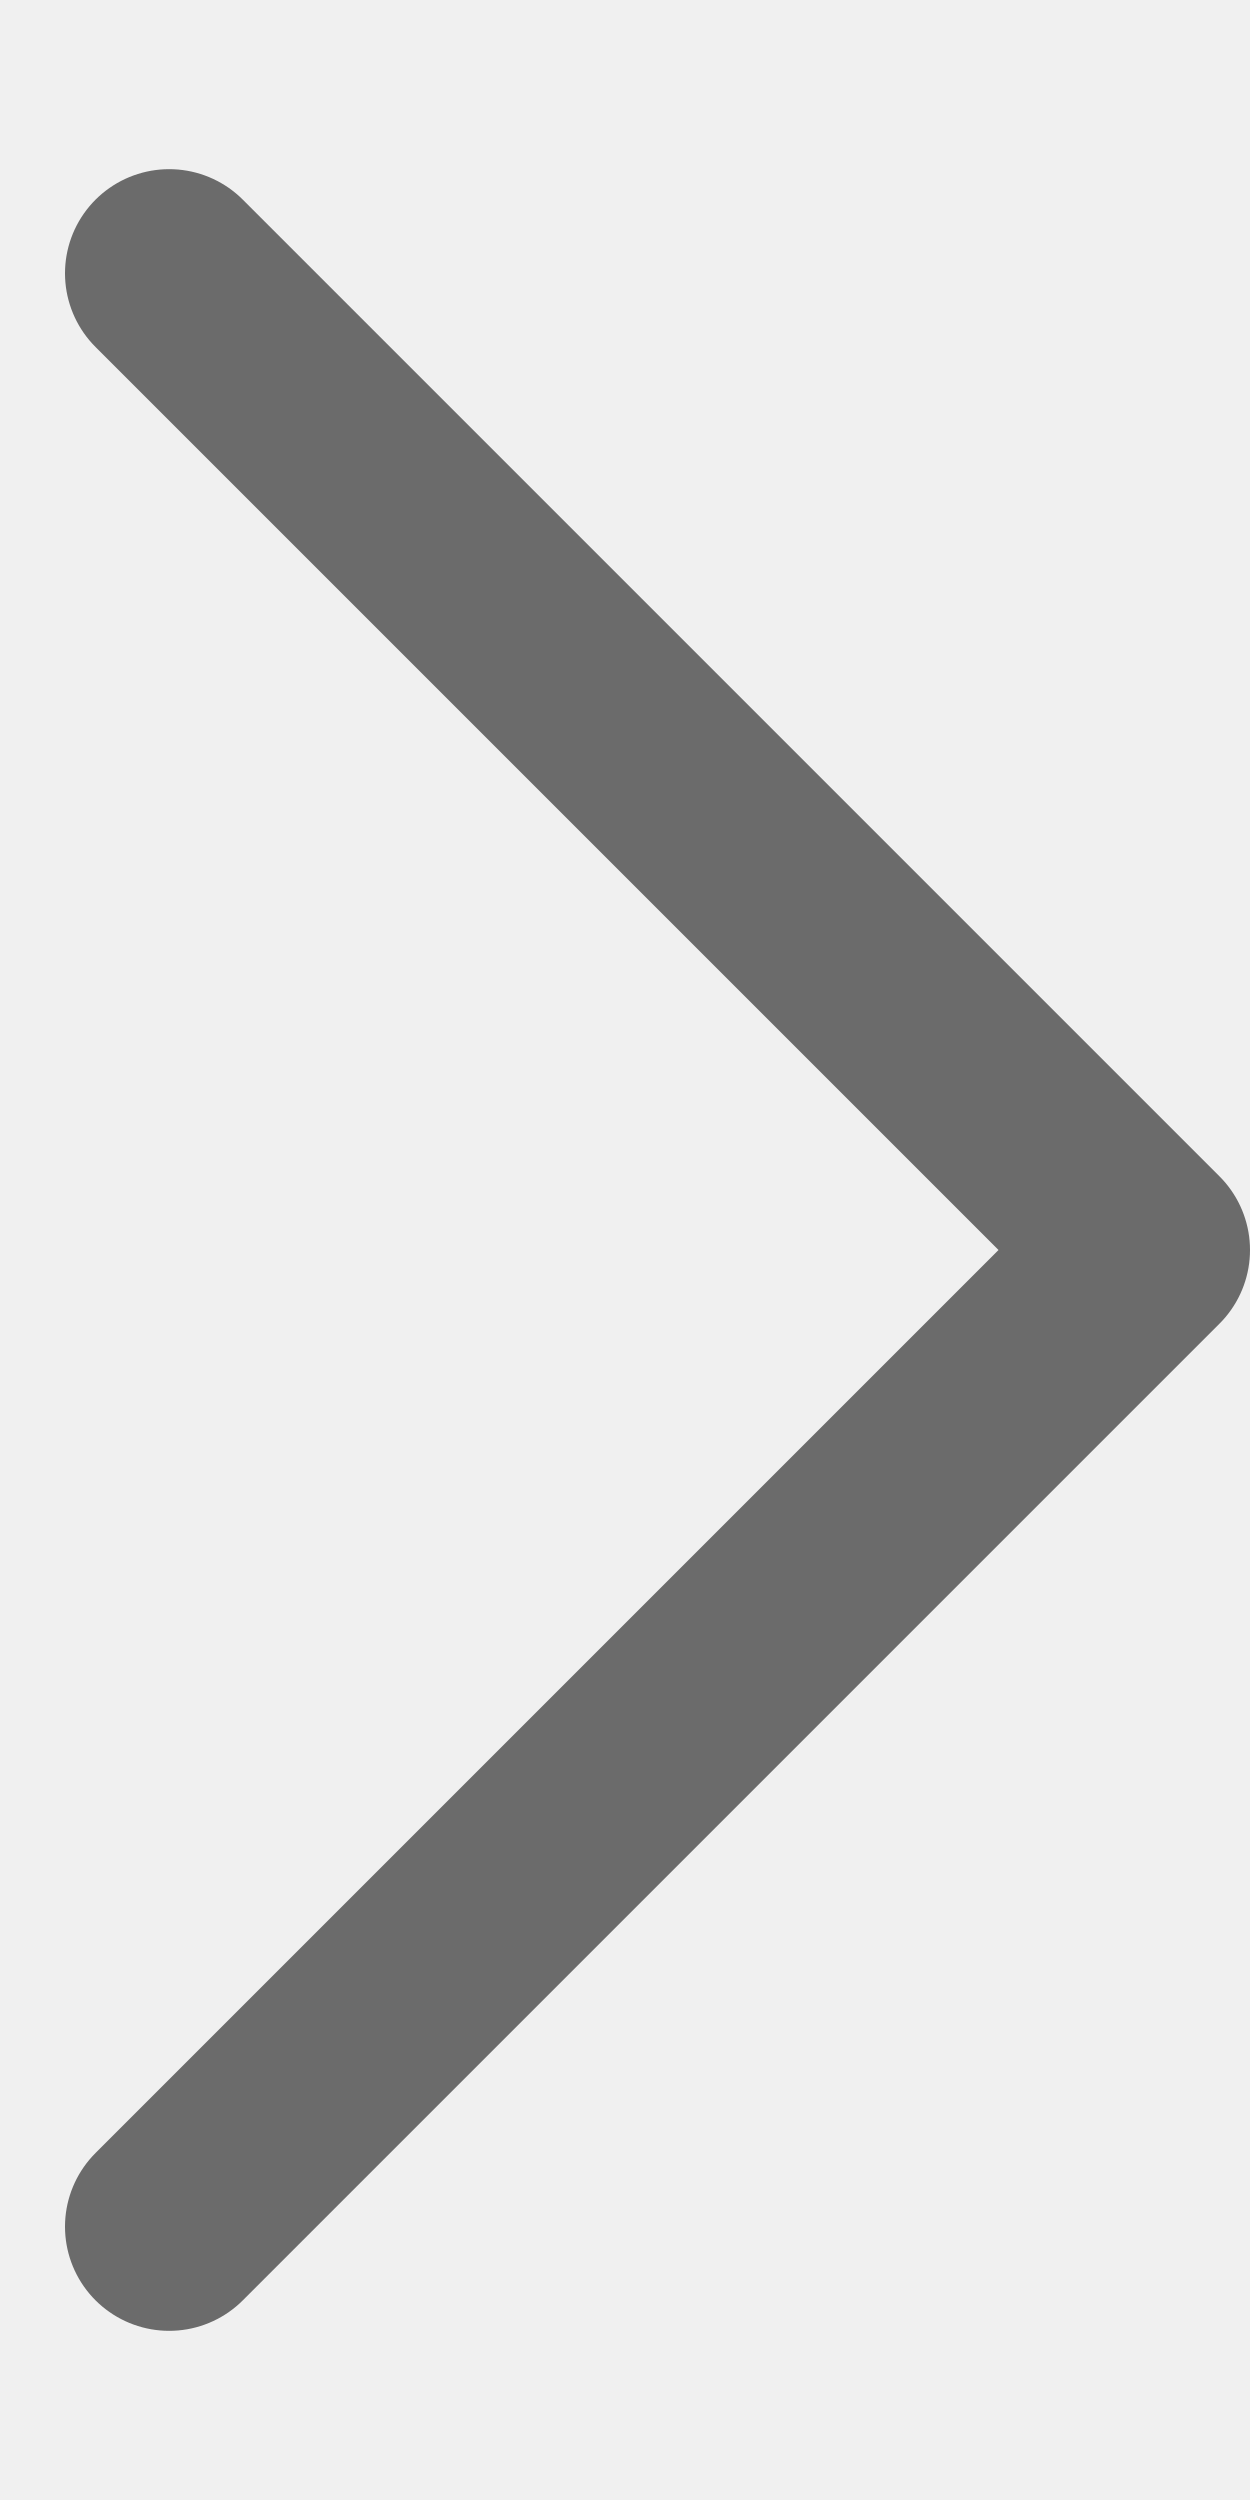
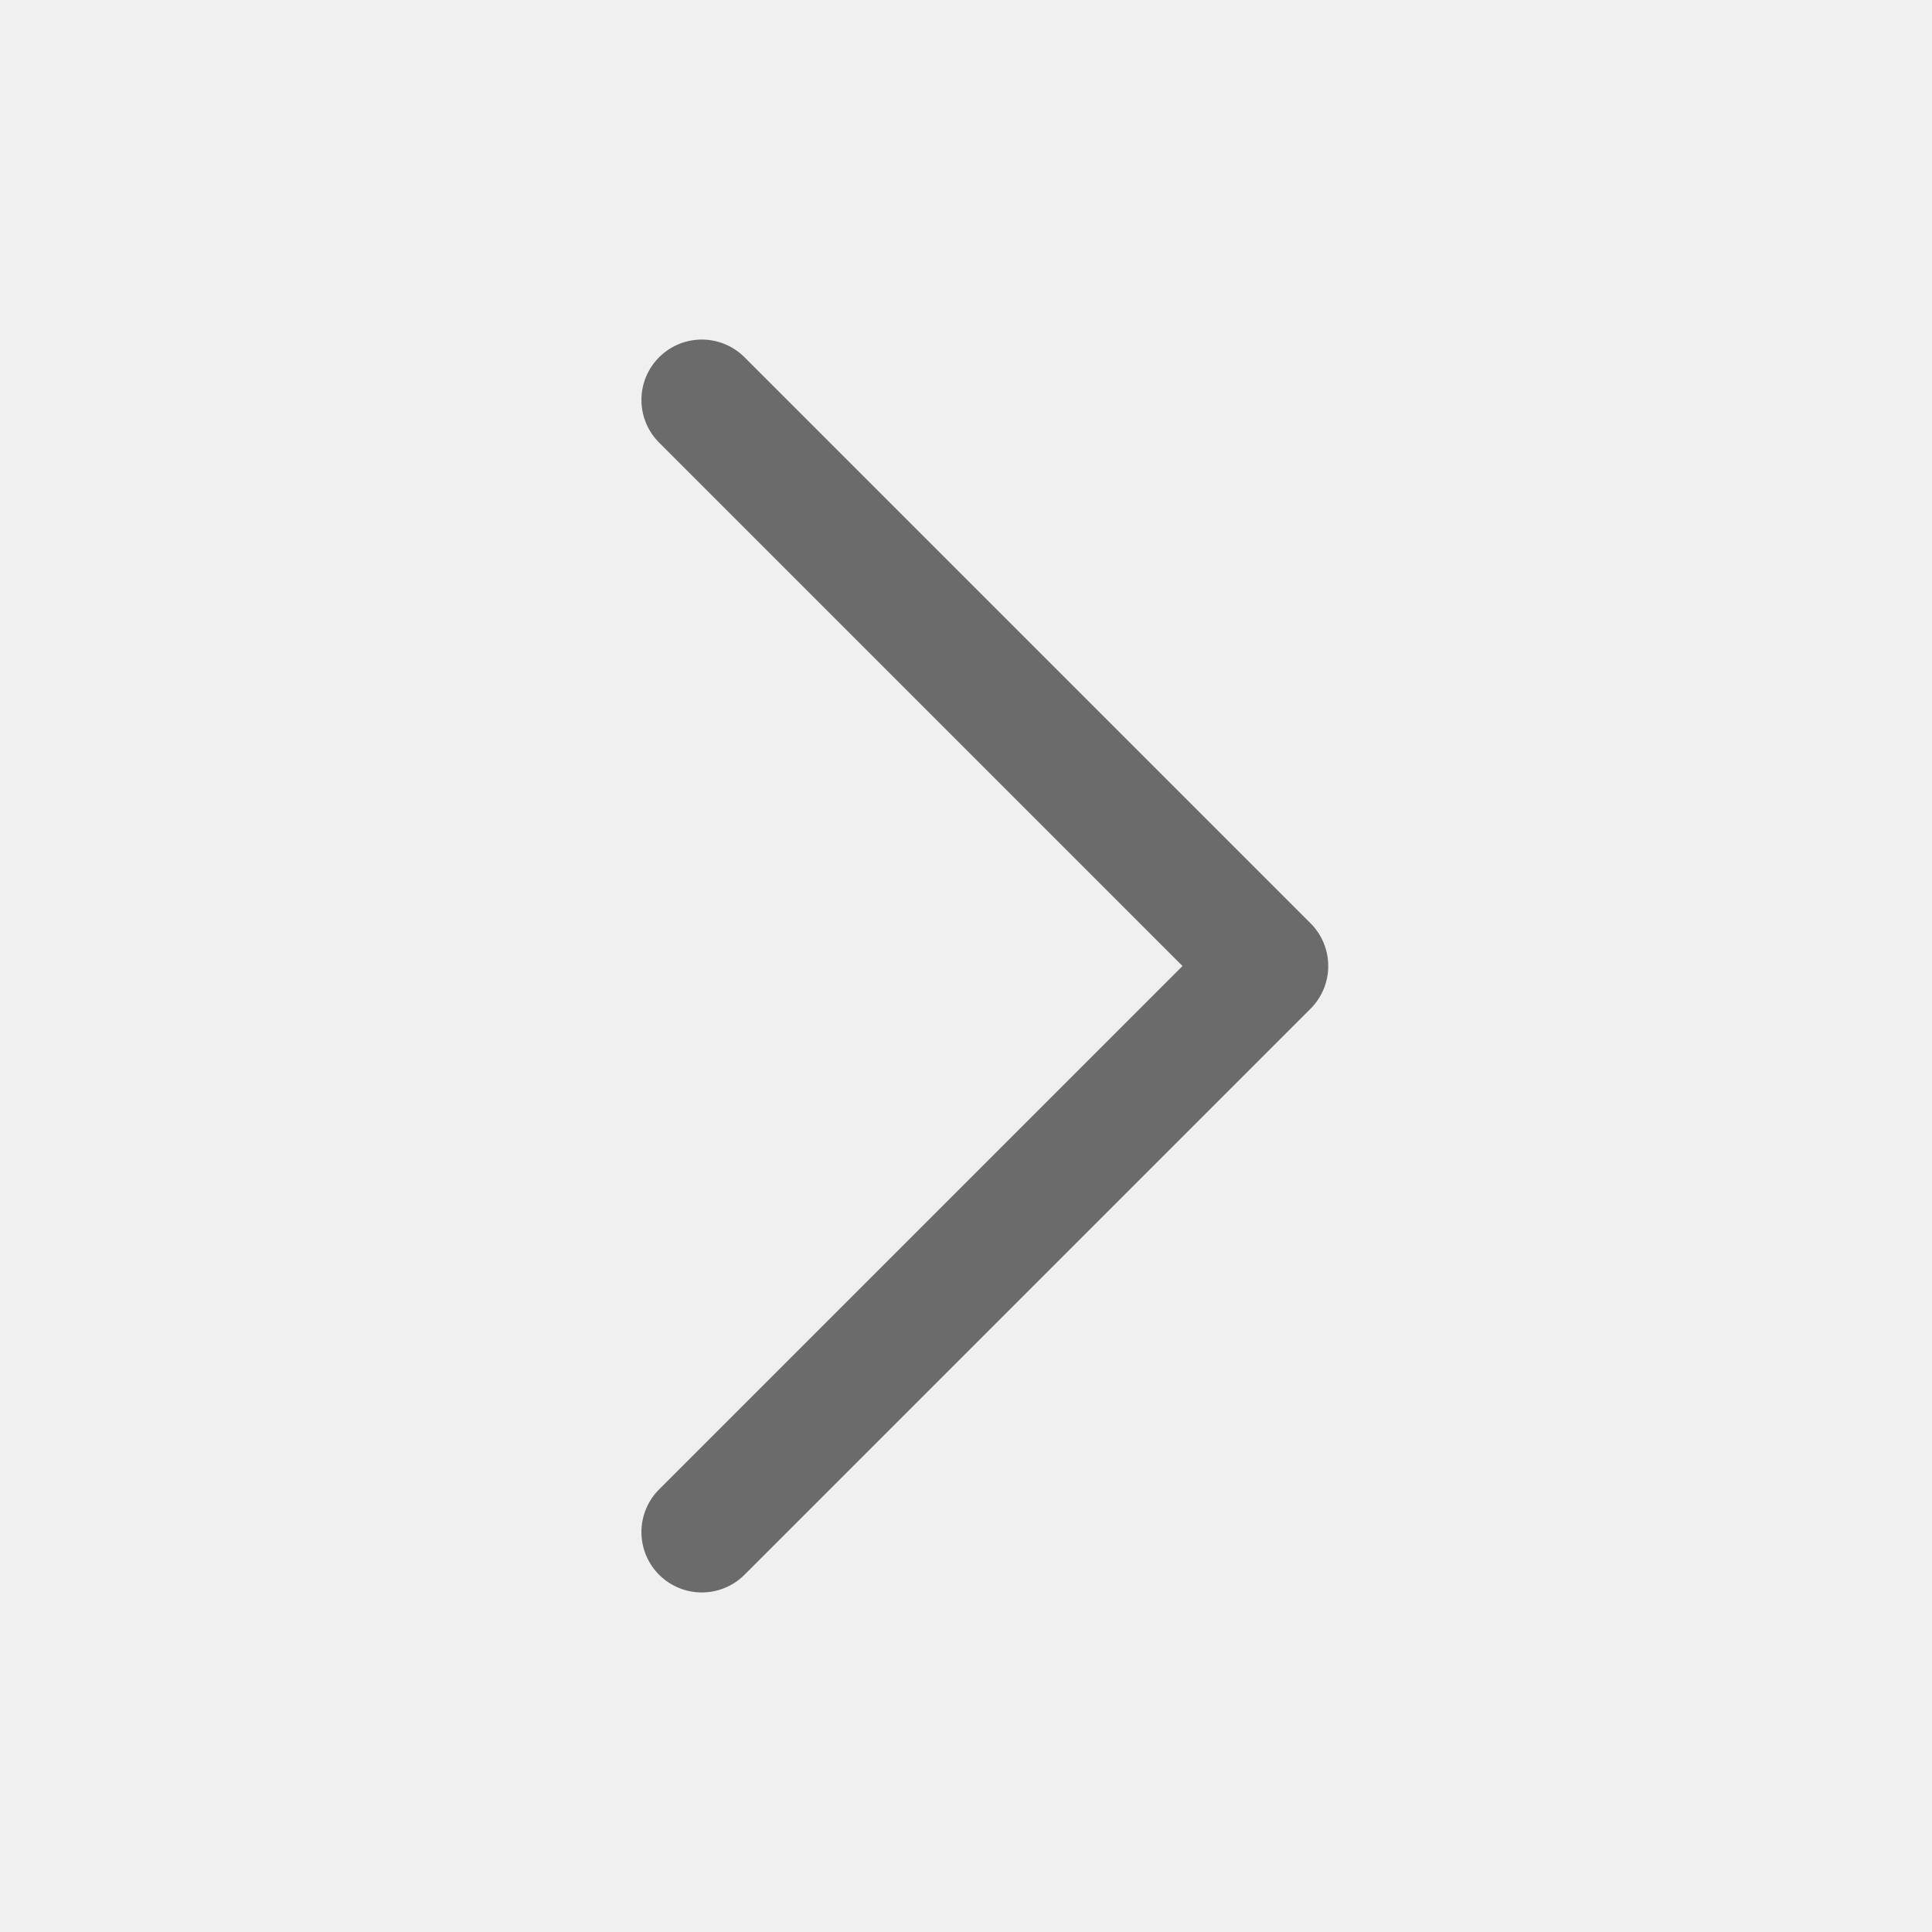
- <svg xmlns="http://www.w3.org/2000/svg" width="6" height="12" viewBox="0 0 6 12" fill="none">
-   <path d="M0.812 10.688L2.375 9.125L5.5 6L2.375 2.875L0.812 1.312" stroke="#333333" stroke-opacity="0.7" stroke-linecap="round" stroke-linejoin="round" />
+ <svg xmlns="http://www.w3.org/2000/svg" width="16" height="16" viewBox="0 0 16 16" fill="none">
+   <g clip-path="url(#clip0_4492_647)">
+     <path d="M5.812 12.688L7.375 11.125L10.5 8L7.375 4.875L5.812 3.312" stroke="#333333" stroke-opacity="0.7" stroke-linecap="round" stroke-linejoin="round" />
+   </g>
+   <defs>
+     <clipPath id="clip0_4492_647">
+       <rect width="16" height="16" fill="white" transform="matrix(0 1 1 0 0 0)" />
+     </clipPath>
+   </defs>
</svg>
